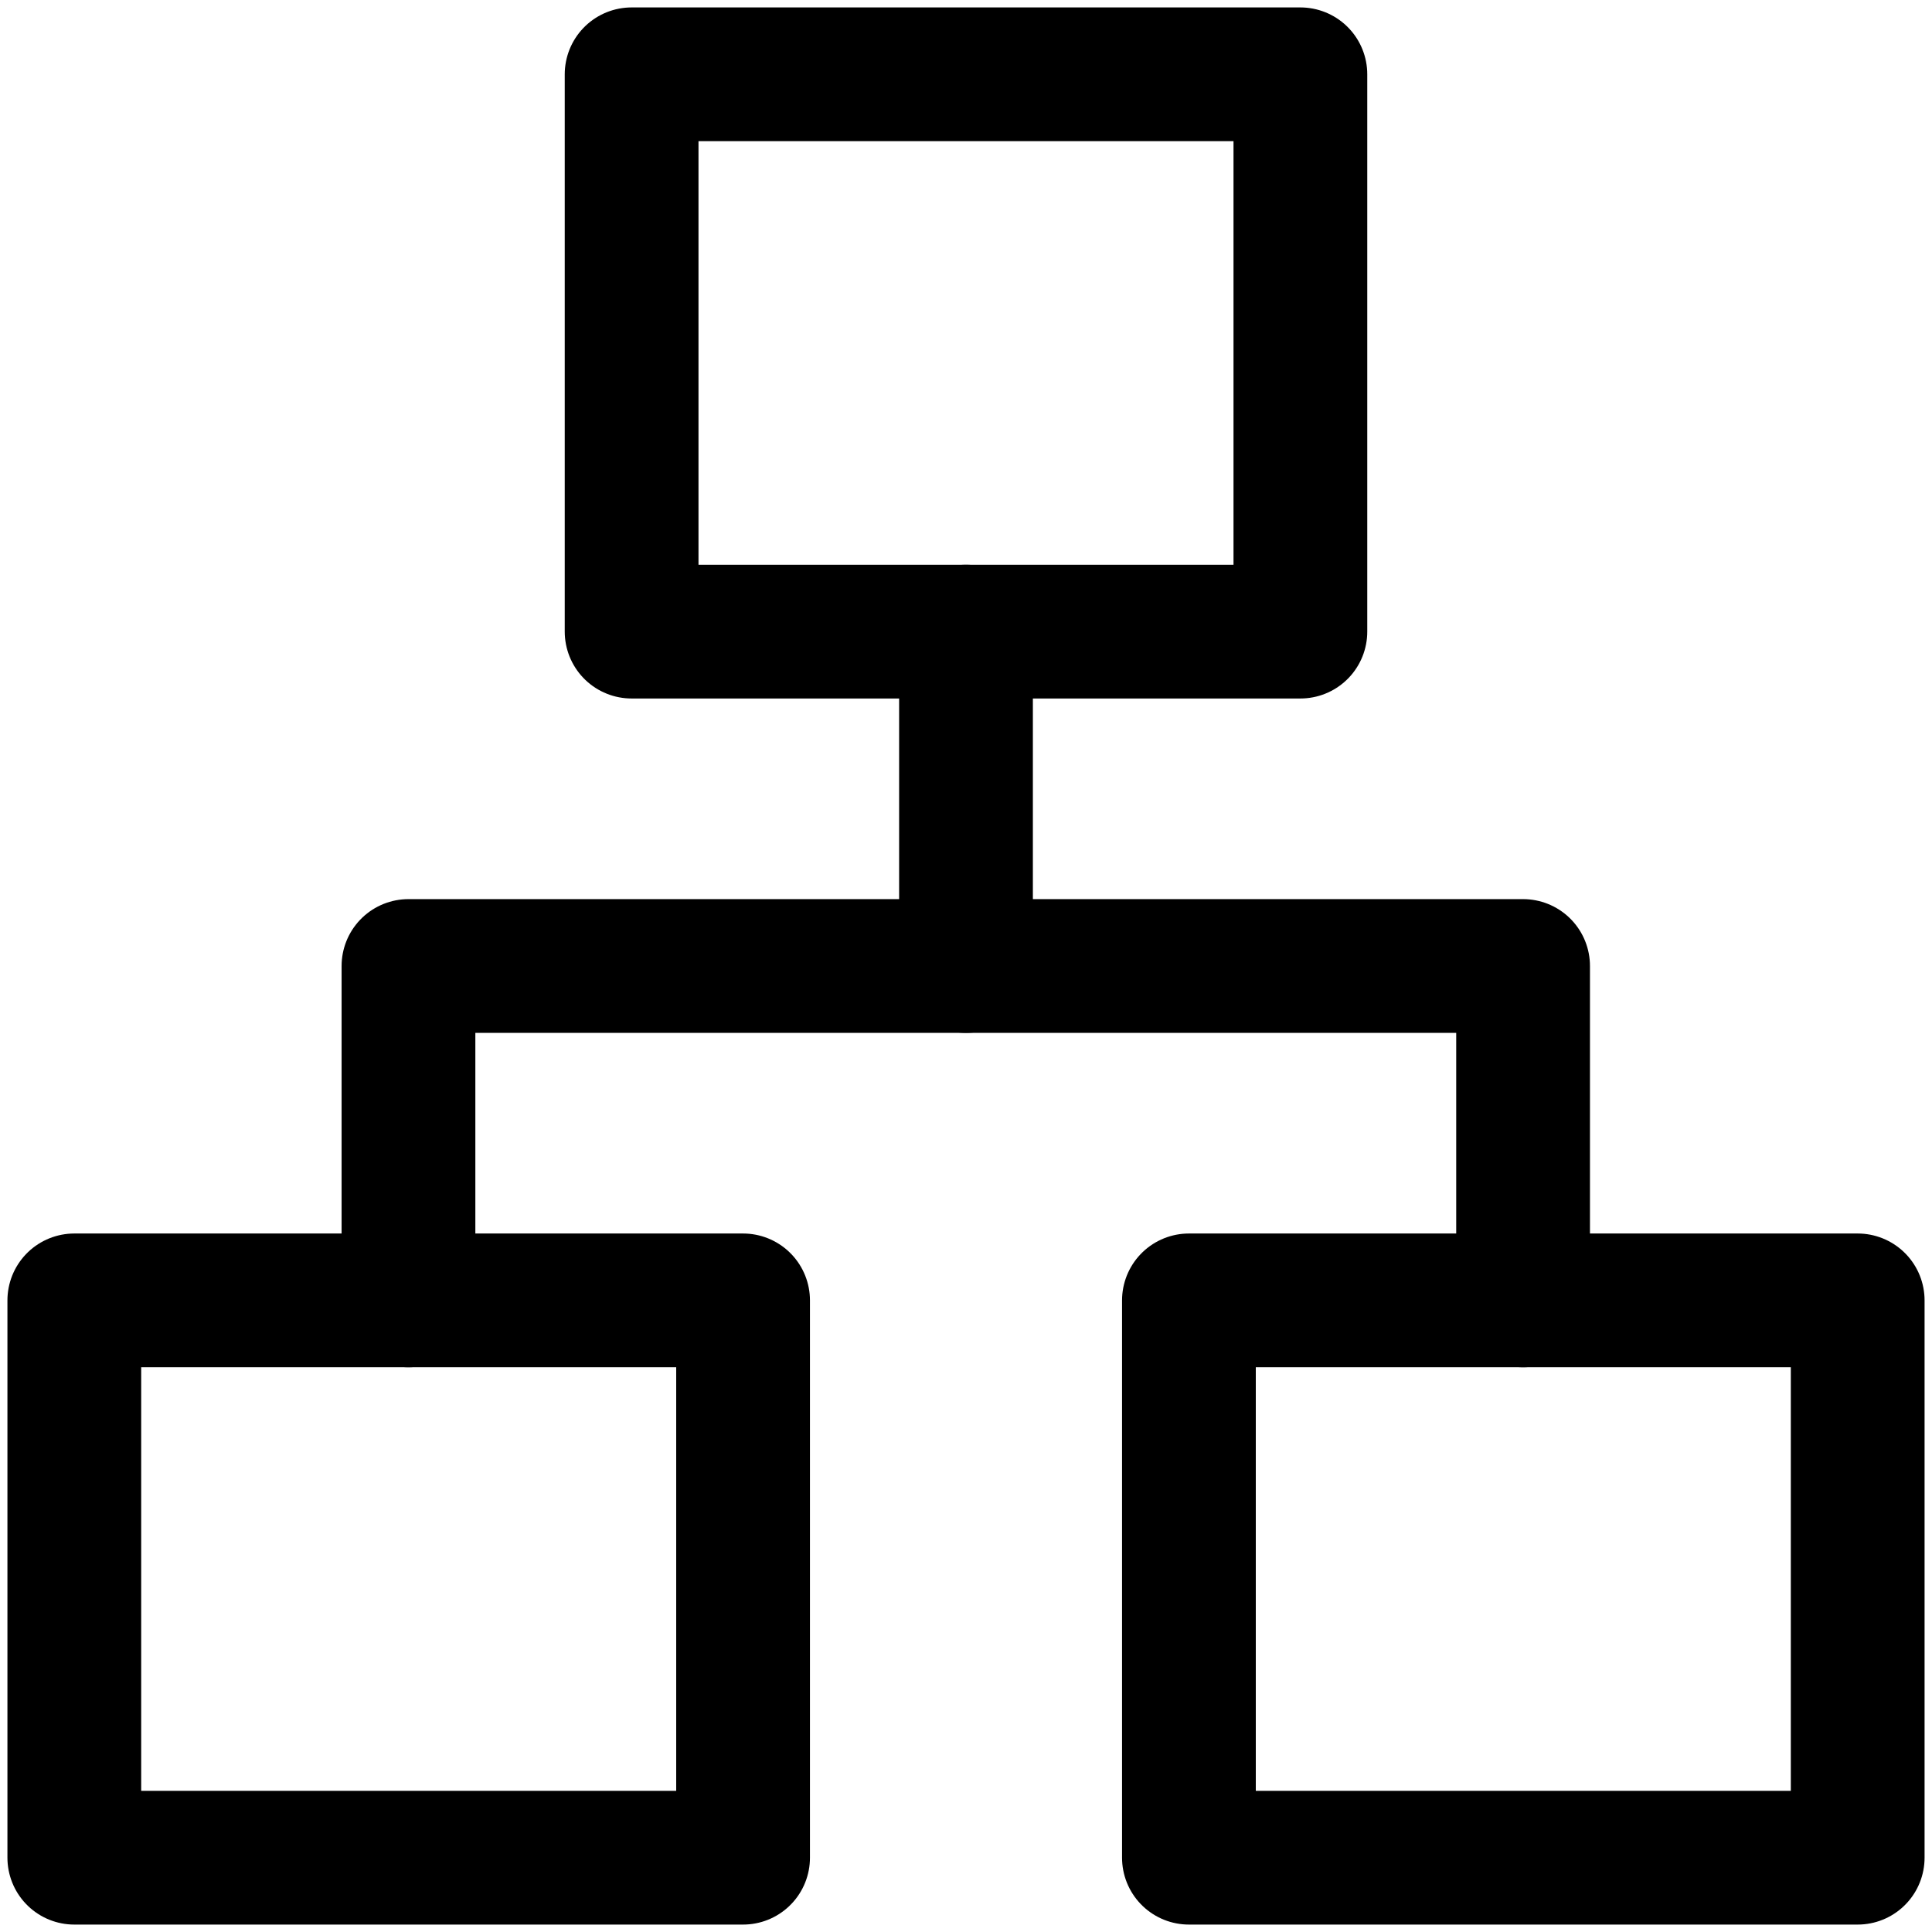
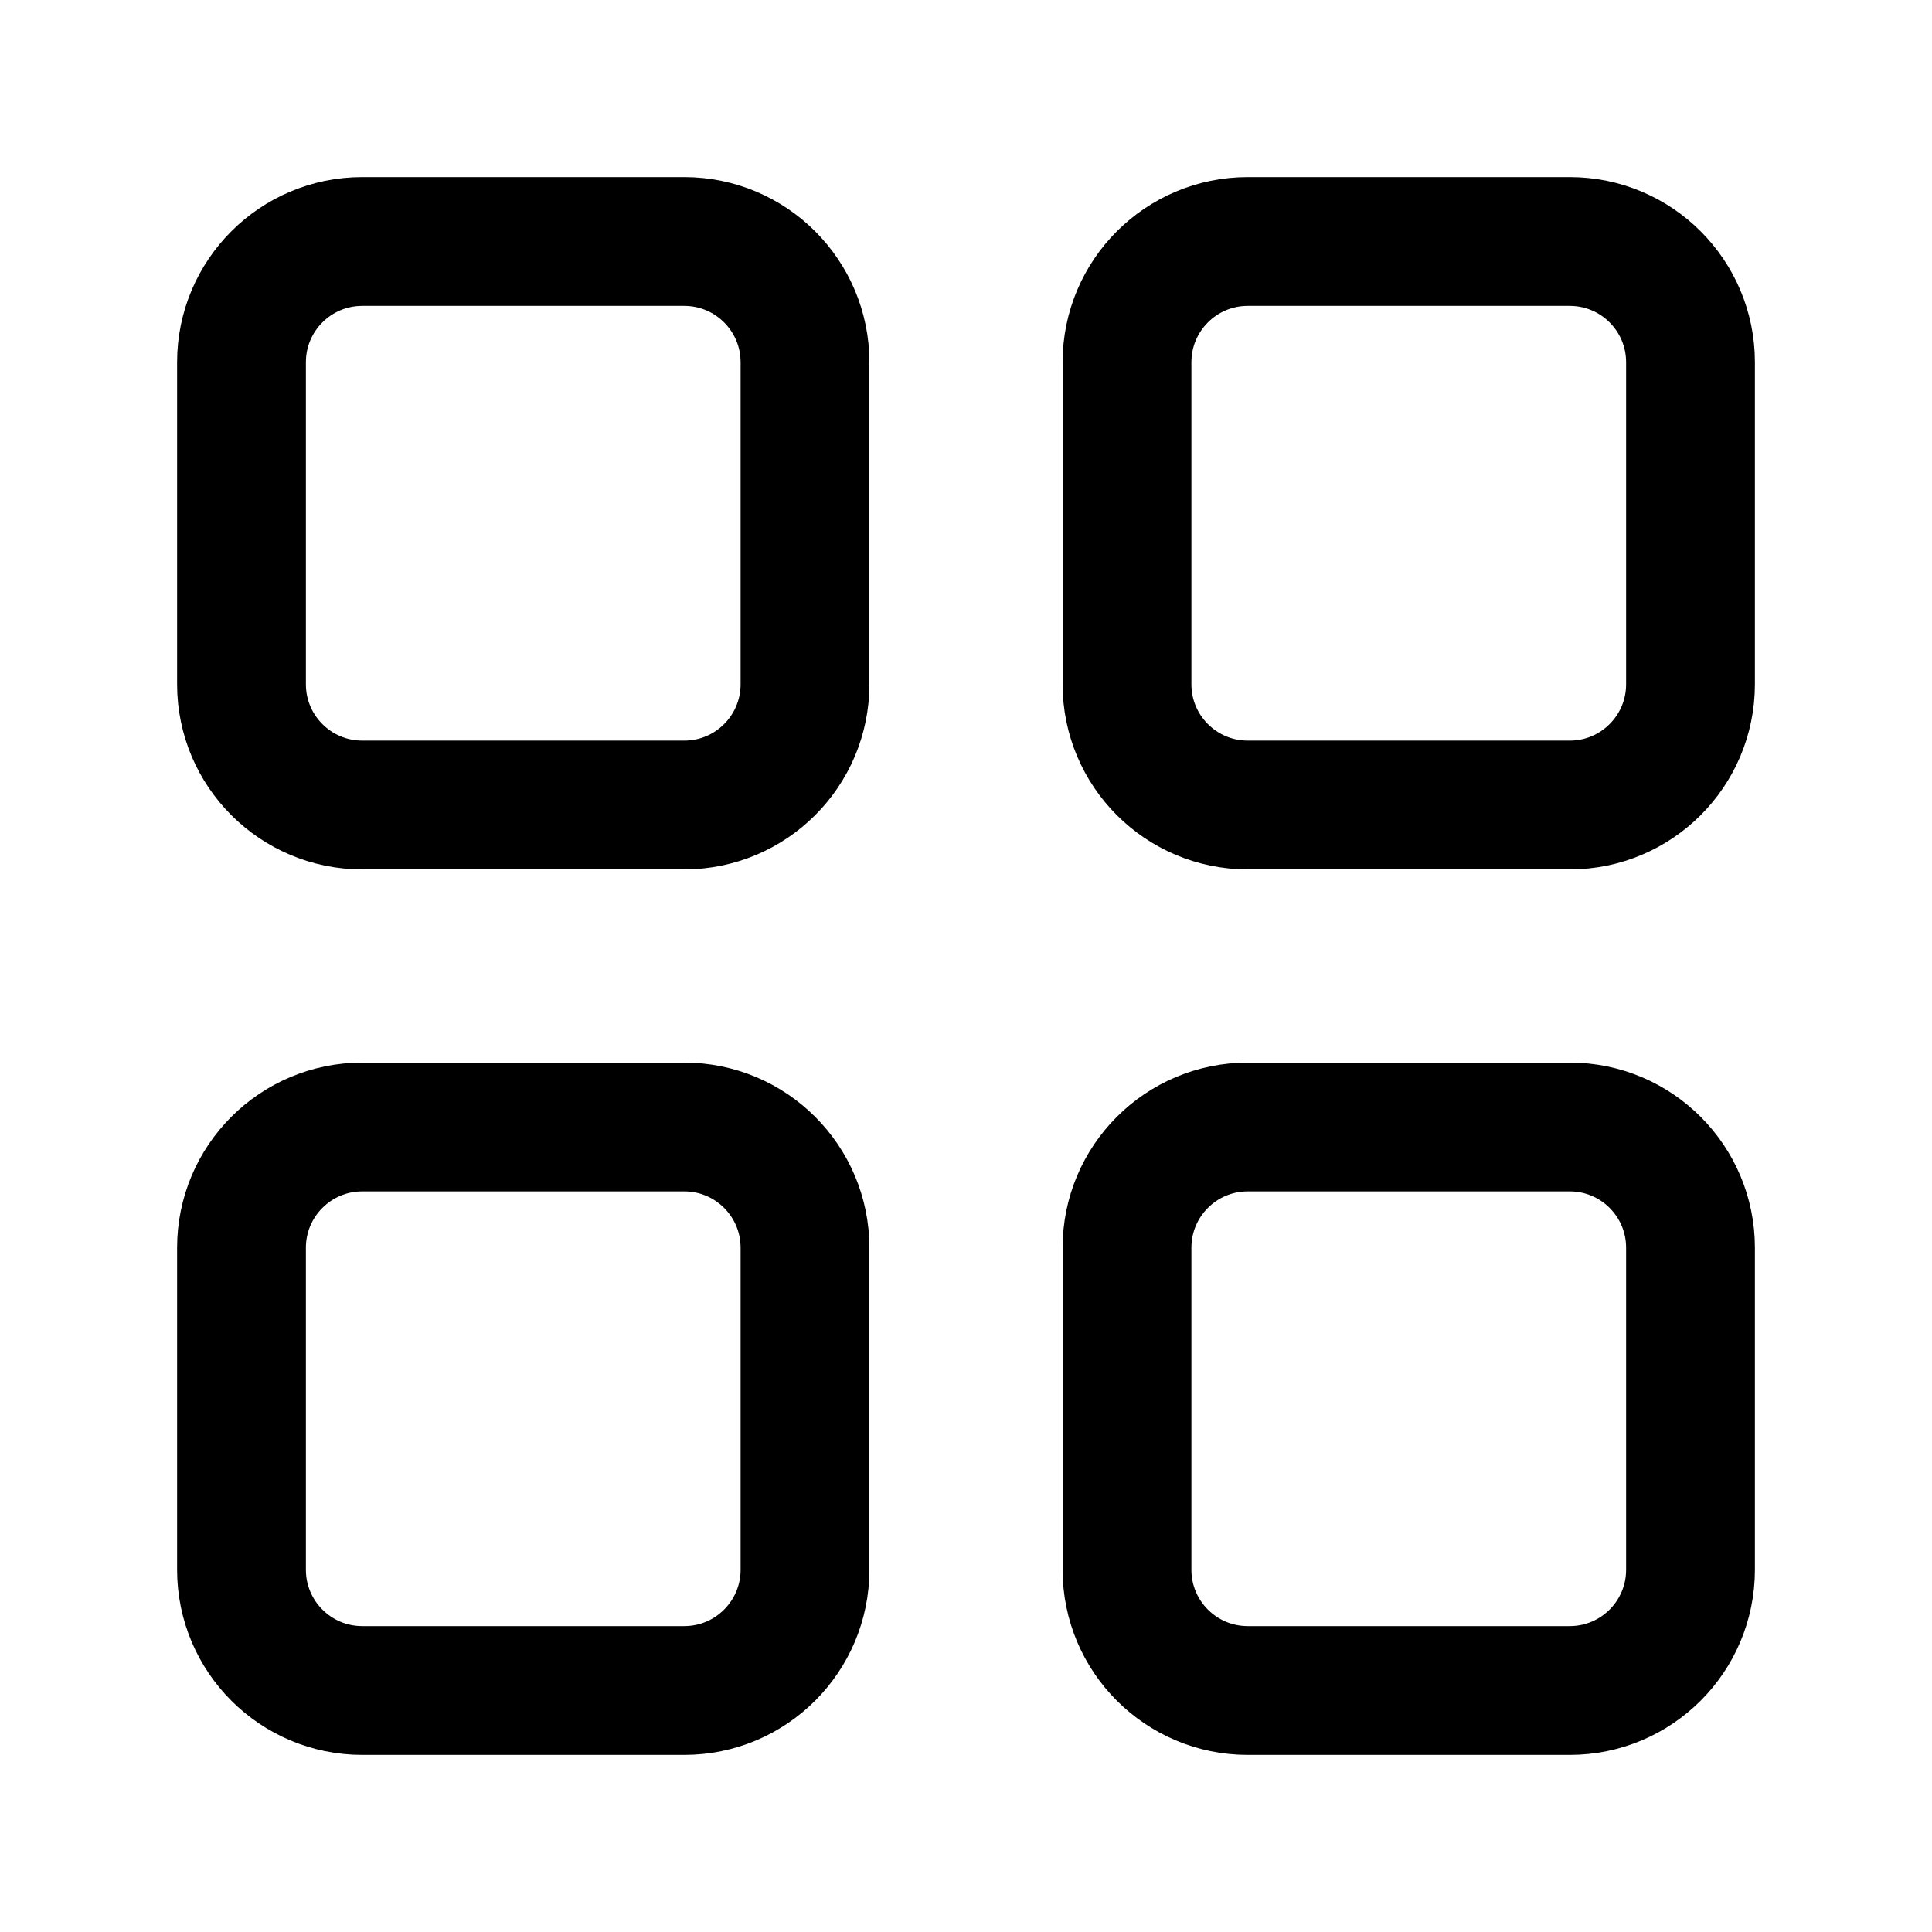
- <svg xmlns="http://www.w3.org/2000/svg" width="130" height="130" viewBox="0 0 130 130" fill="none">
-   <path fill-rule="evenodd" clip-rule="evenodd" d="M42.5 5H87.5V42.5H42.5V5Z" stroke="black" stroke-width="9" stroke-linecap="round" stroke-linejoin="round" />
-   <path fill-rule="evenodd" clip-rule="evenodd" d="M80 87.5H125V125H80V87.5Z" stroke="black" stroke-width="9" stroke-linecap="round" stroke-linejoin="round" />
-   <path fill-rule="evenodd" clip-rule="evenodd" d="M5 87.5H50V125H5V87.5Z" stroke="black" stroke-width="9" stroke-linecap="round" stroke-linejoin="round" />
-   <path d="M27.485 87.5V65H102.485V87.5" stroke="black" stroke-width="9" stroke-linecap="round" stroke-linejoin="round" />
-   <path d="M65 65V42.5" stroke="black" stroke-width="9" stroke-linecap="round" stroke-linejoin="round" />
+ <svg xmlns="http://www.w3.org/2000/svg" width="64" height="64" viewBox="0 0 24 24" fill="none">
+   <rect x="3" y="3" width="7" height="7" rx="1.5" stroke="currentColor" stroke-width="1.6" stroke-linecap="round" stroke-linejoin="round" />
+   <rect x="14" y="3" width="7" height="7" rx="1.5" stroke="currentColor" stroke-width="1.6" stroke-linecap="round" stroke-linejoin="round" />
+   <rect x="3" y="14" width="7" height="7" rx="1.5" stroke="currentColor" stroke-width="1.6" stroke-linecap="round" stroke-linejoin="round" />
+   <rect x="14" y="14" width="7" height="7" rx="1.5" stroke="currentColor" stroke-width="1.6" stroke-linecap="round" stroke-linejoin="round" />
</svg>
